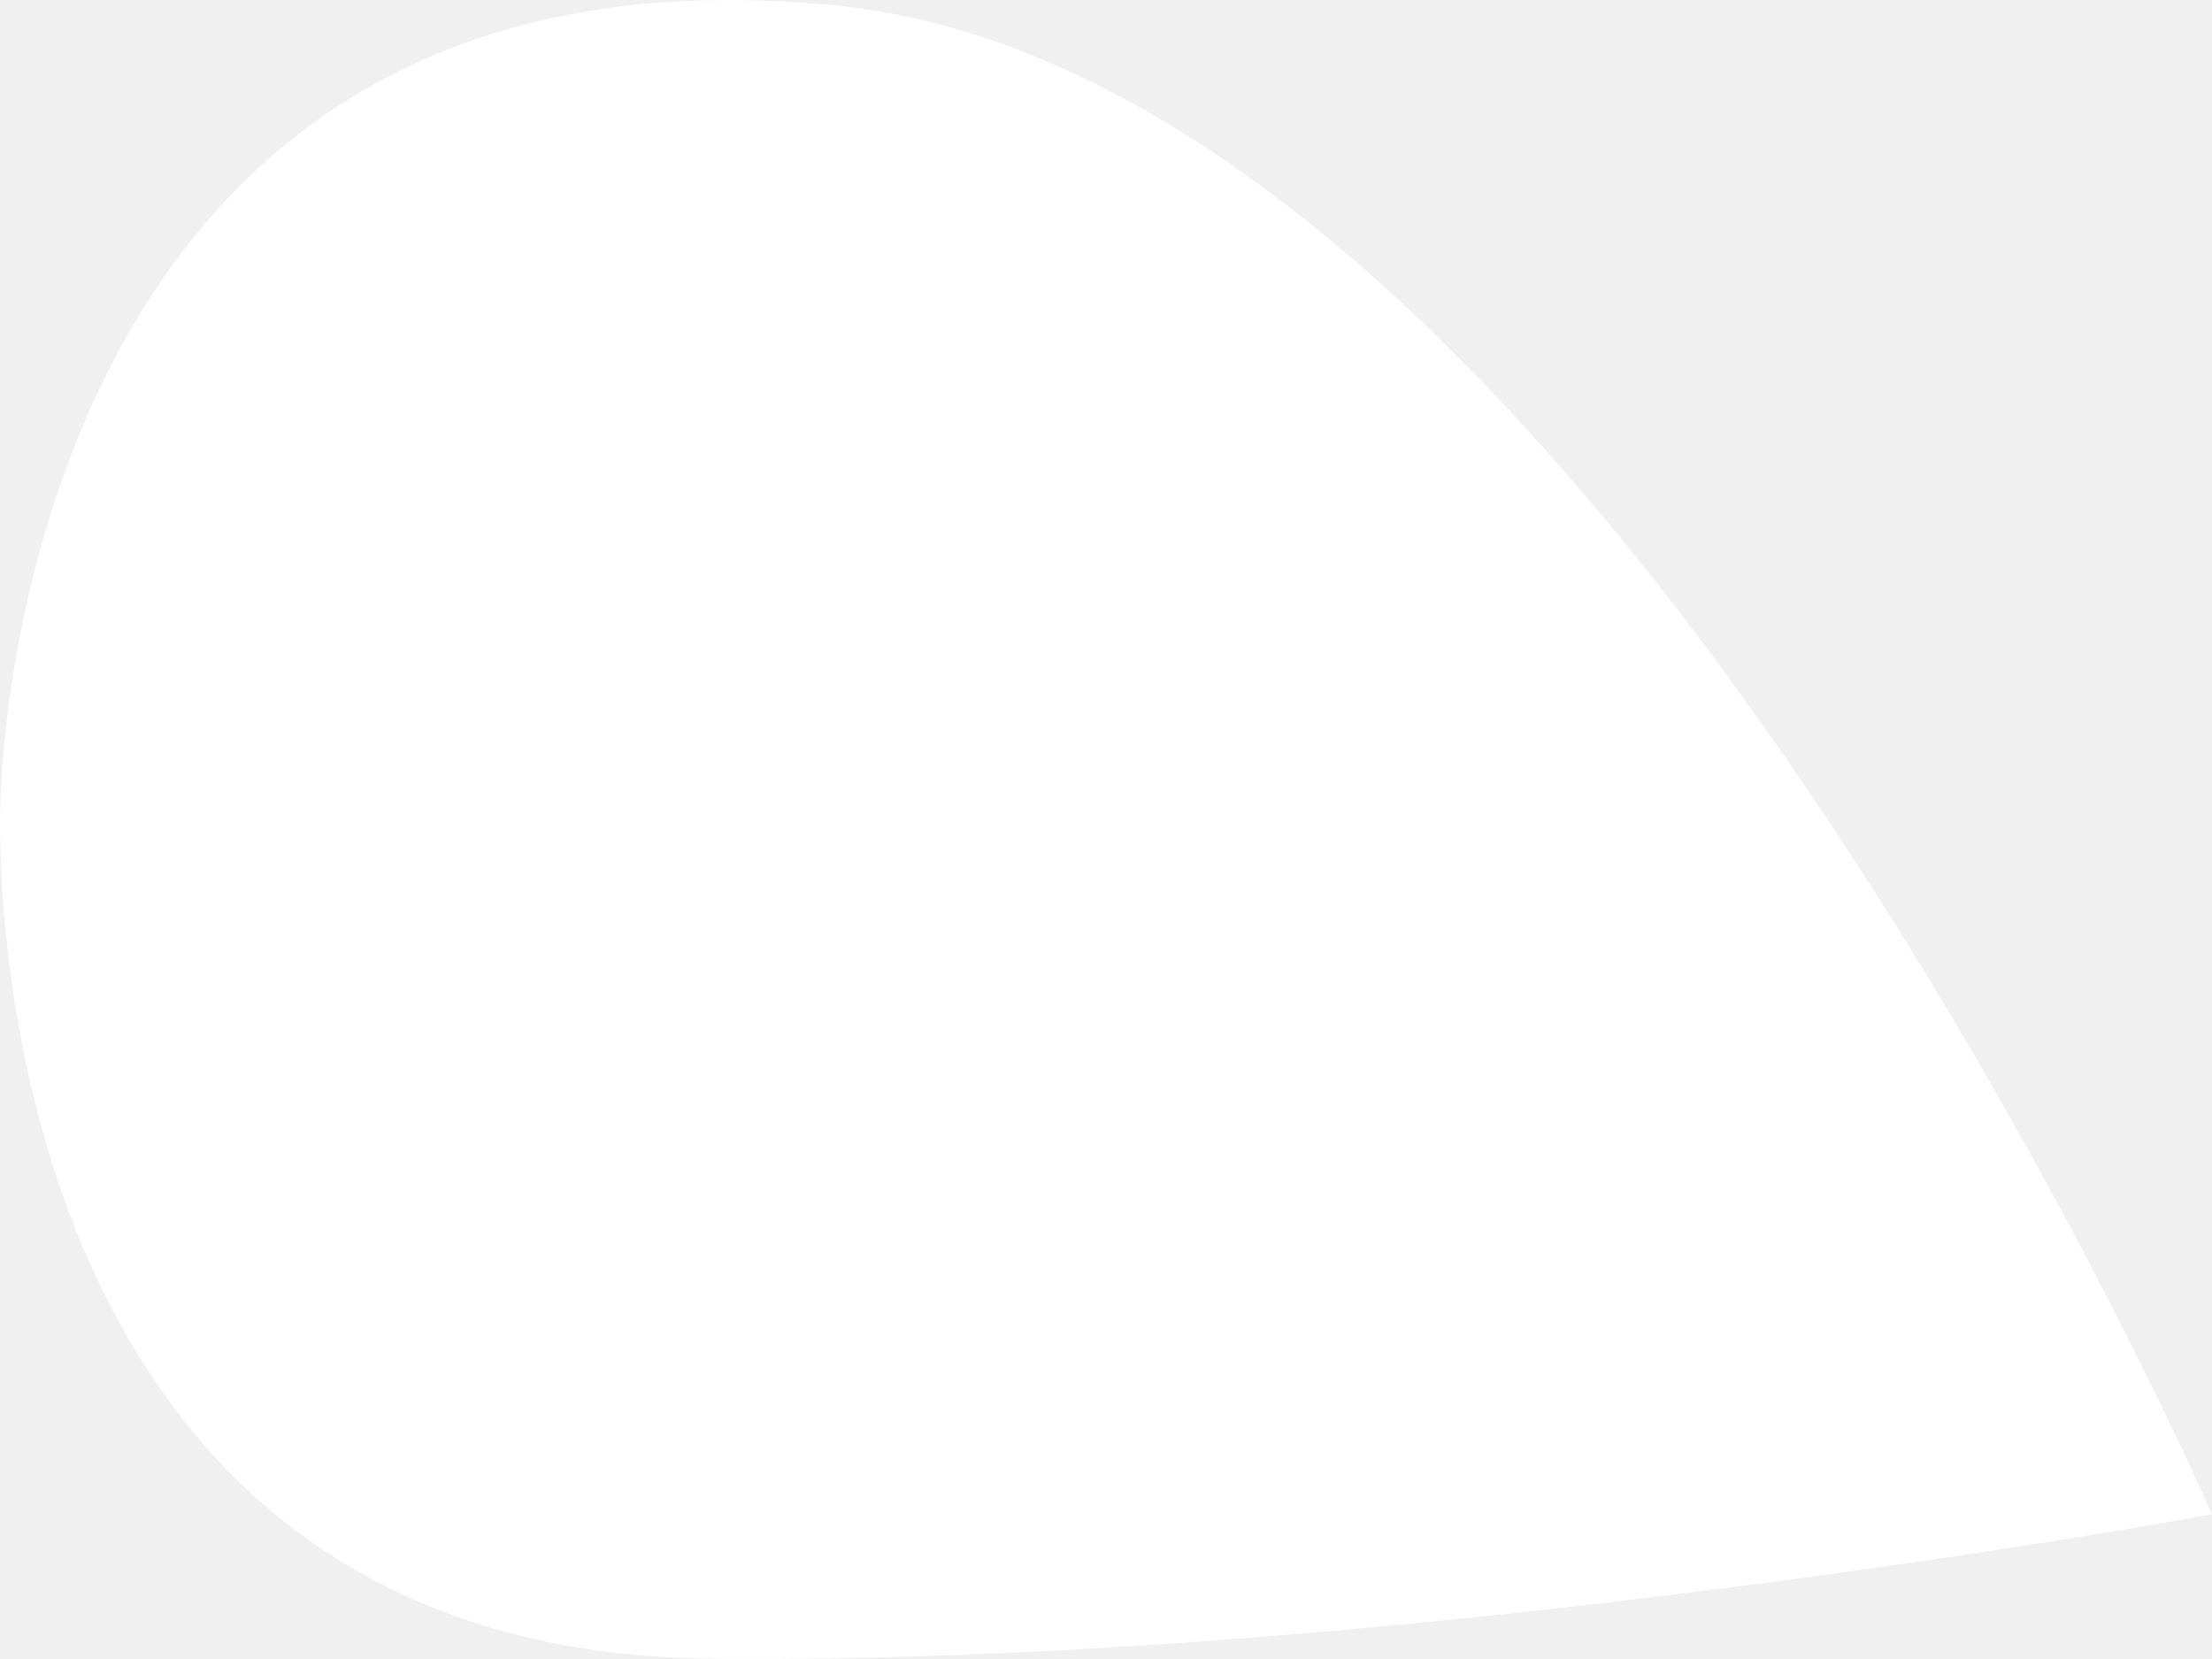
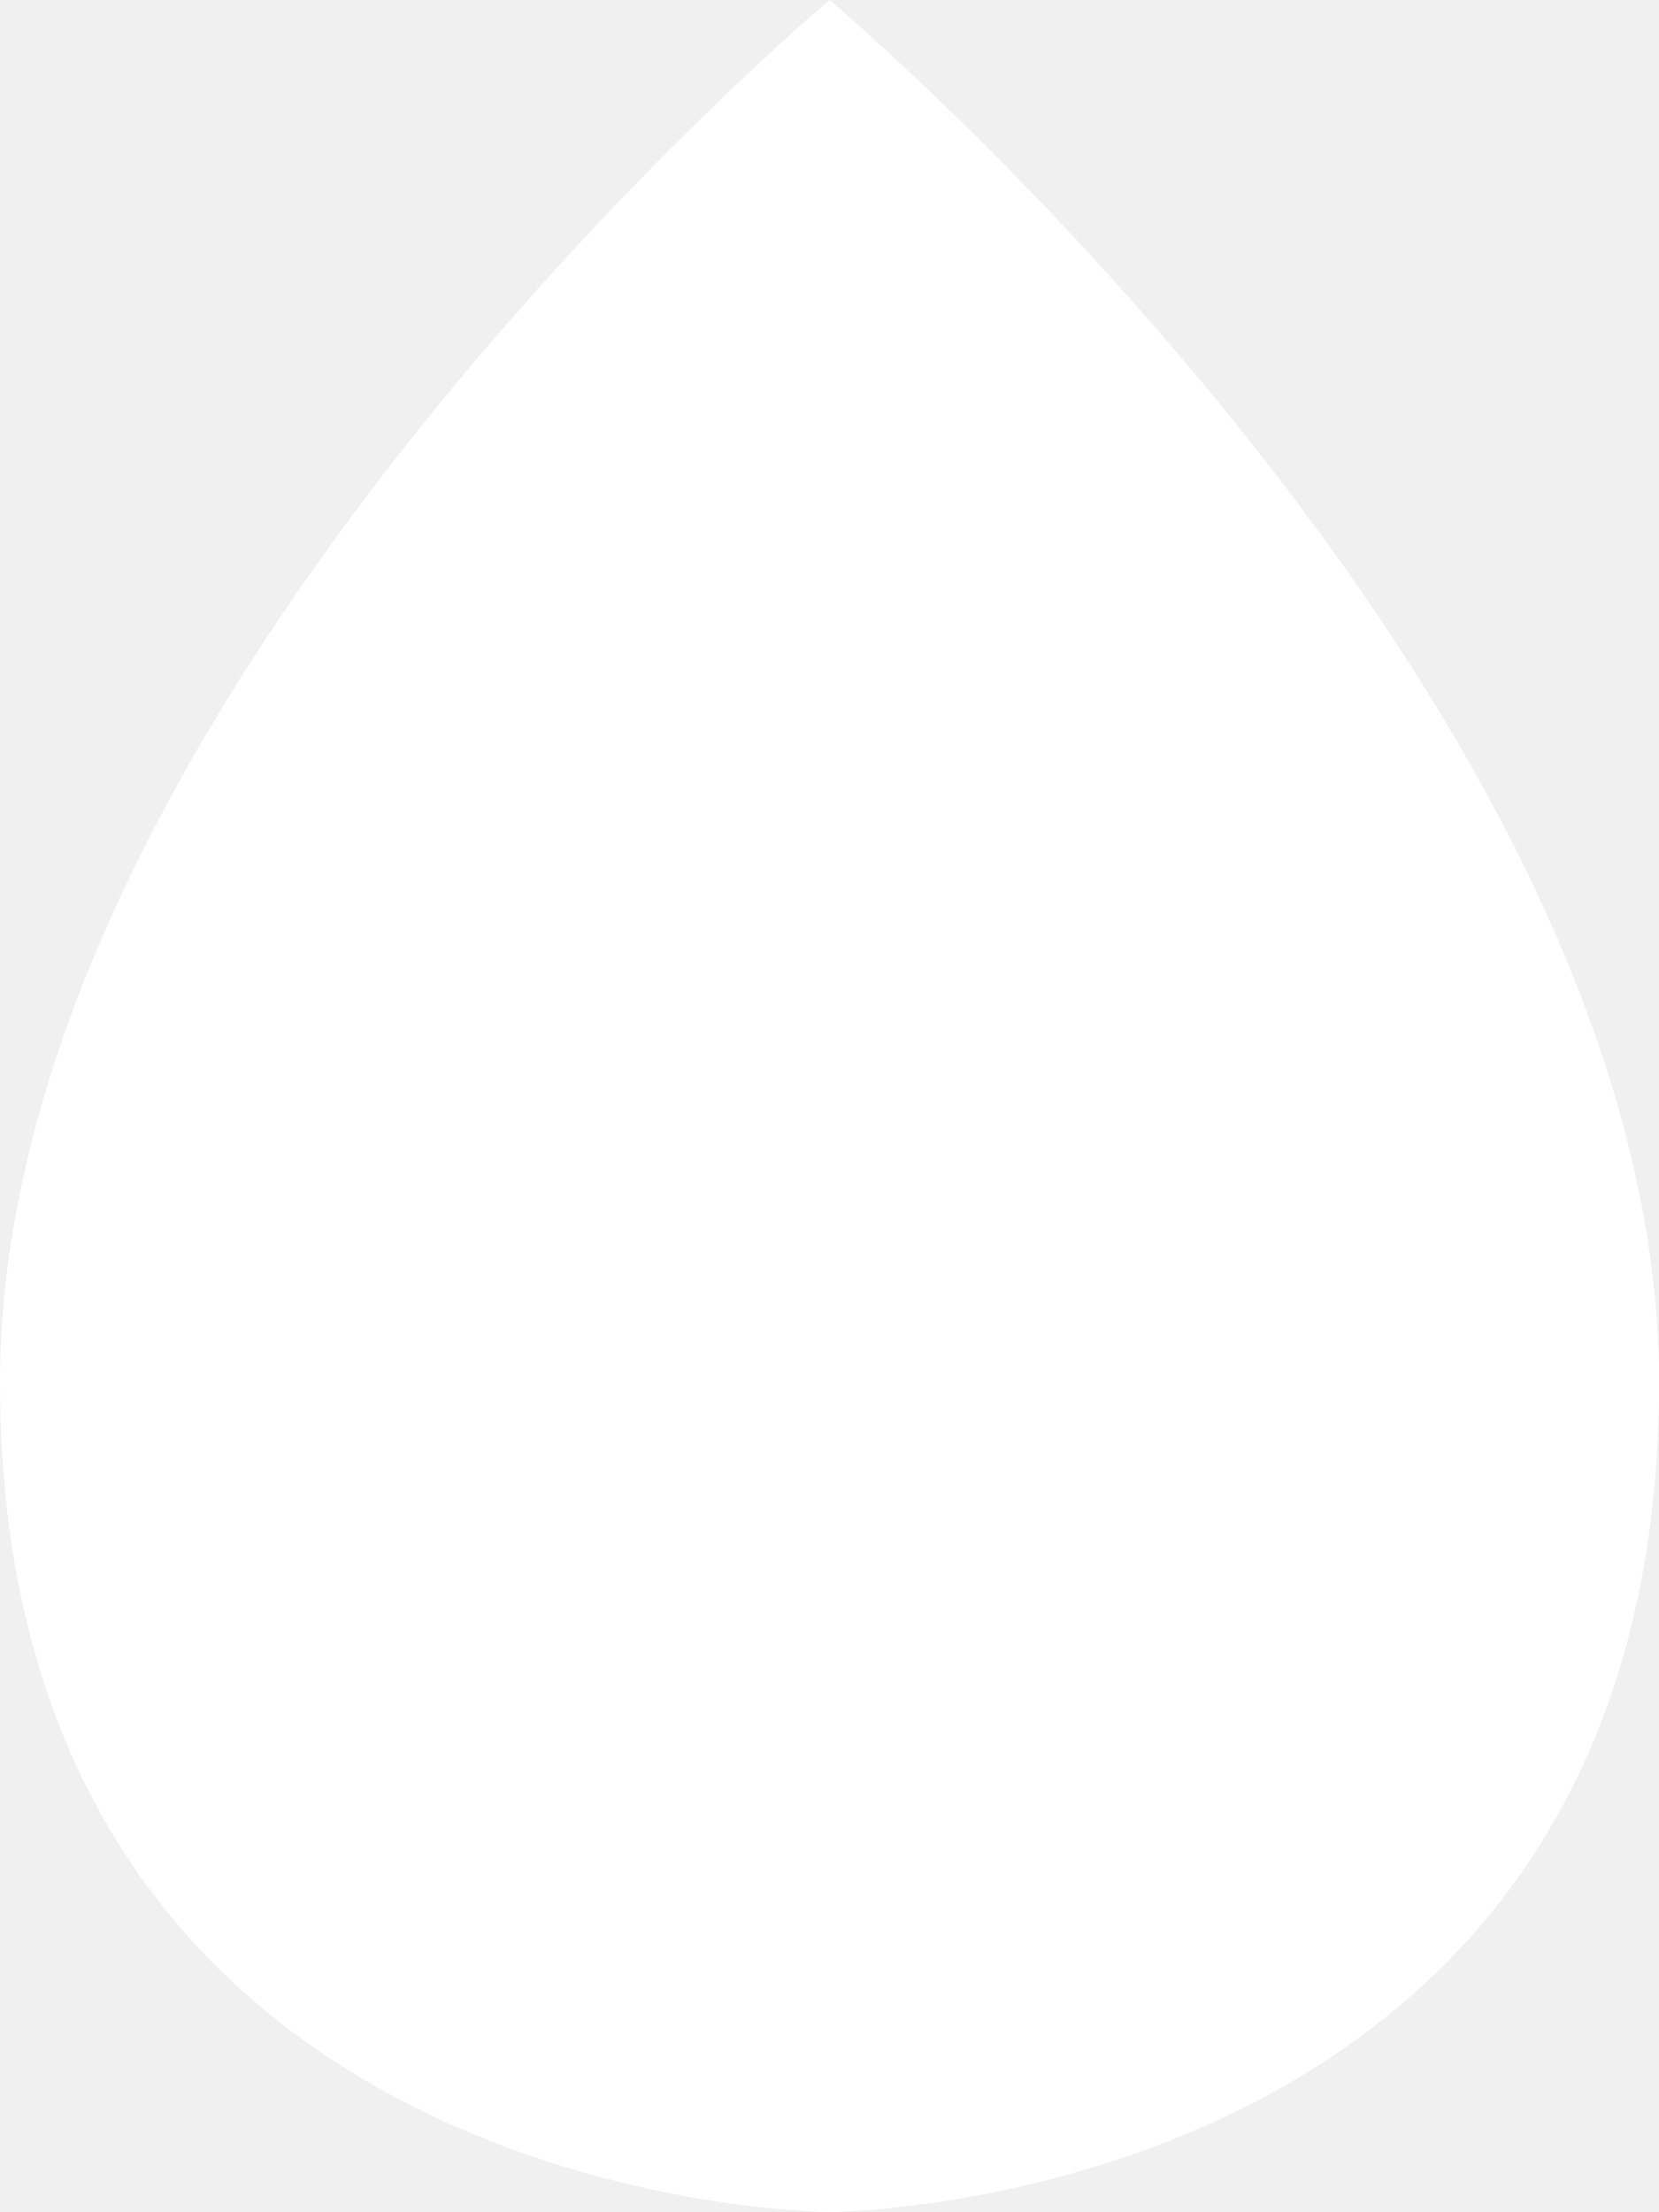
- <svg xmlns="http://www.w3.org/2000/svg" width="40" height="30" viewBox="0 0 10.583 7.938" version="1.1" id="svg8">
+ <svg xmlns="http://www.w3.org/2000/svg" width="30" height="40" viewBox="0 0 7.937 10.583" version="1.1" id="svg8">
  <defs id="defs2" />
-   <g id="layer1" transform="translate(0,-289.0625)">
-     <path style="fill:#ffffff;fill-opacity:1;stroke:none;stroke-width:0.529;stroke-linecap:round;stroke-linejoin:round;stroke-miterlimit:4;stroke-dasharray:none;stroke-opacity:1" d="m 10.583,296.308 c 0,0 -3.896,0.722 -7.179,0.691 -3.573,-0.034 -3.403,-4.076 -3.403,-4.076 0,0 0.017,-4.231 3.998,-3.834 3.605,0.359 6.584,7.219 6.584,7.219 z" id="path2260" />
+   <g id="layer1" transform="translate(0,-286.4167)">
+     <path style="fill:#ffffff;fill-opacity:1;stroke:none;stroke-width:4;stroke-linecap:butt;stroke-linejoin:miter;stroke-miterlimit:4;stroke-dasharray:none;stroke-opacity:1" d="M 15 0 C 15 0 0 12.605 0 25 C 0 39.951 15 40 15 40 C 15 40 30 39.951 30 25 C 30 12.605 15 0 15 0 z " transform="matrix(0.2645833,0,0,0.2645833,0,286.4167)" id="path818" />
  </g>
</svg>
